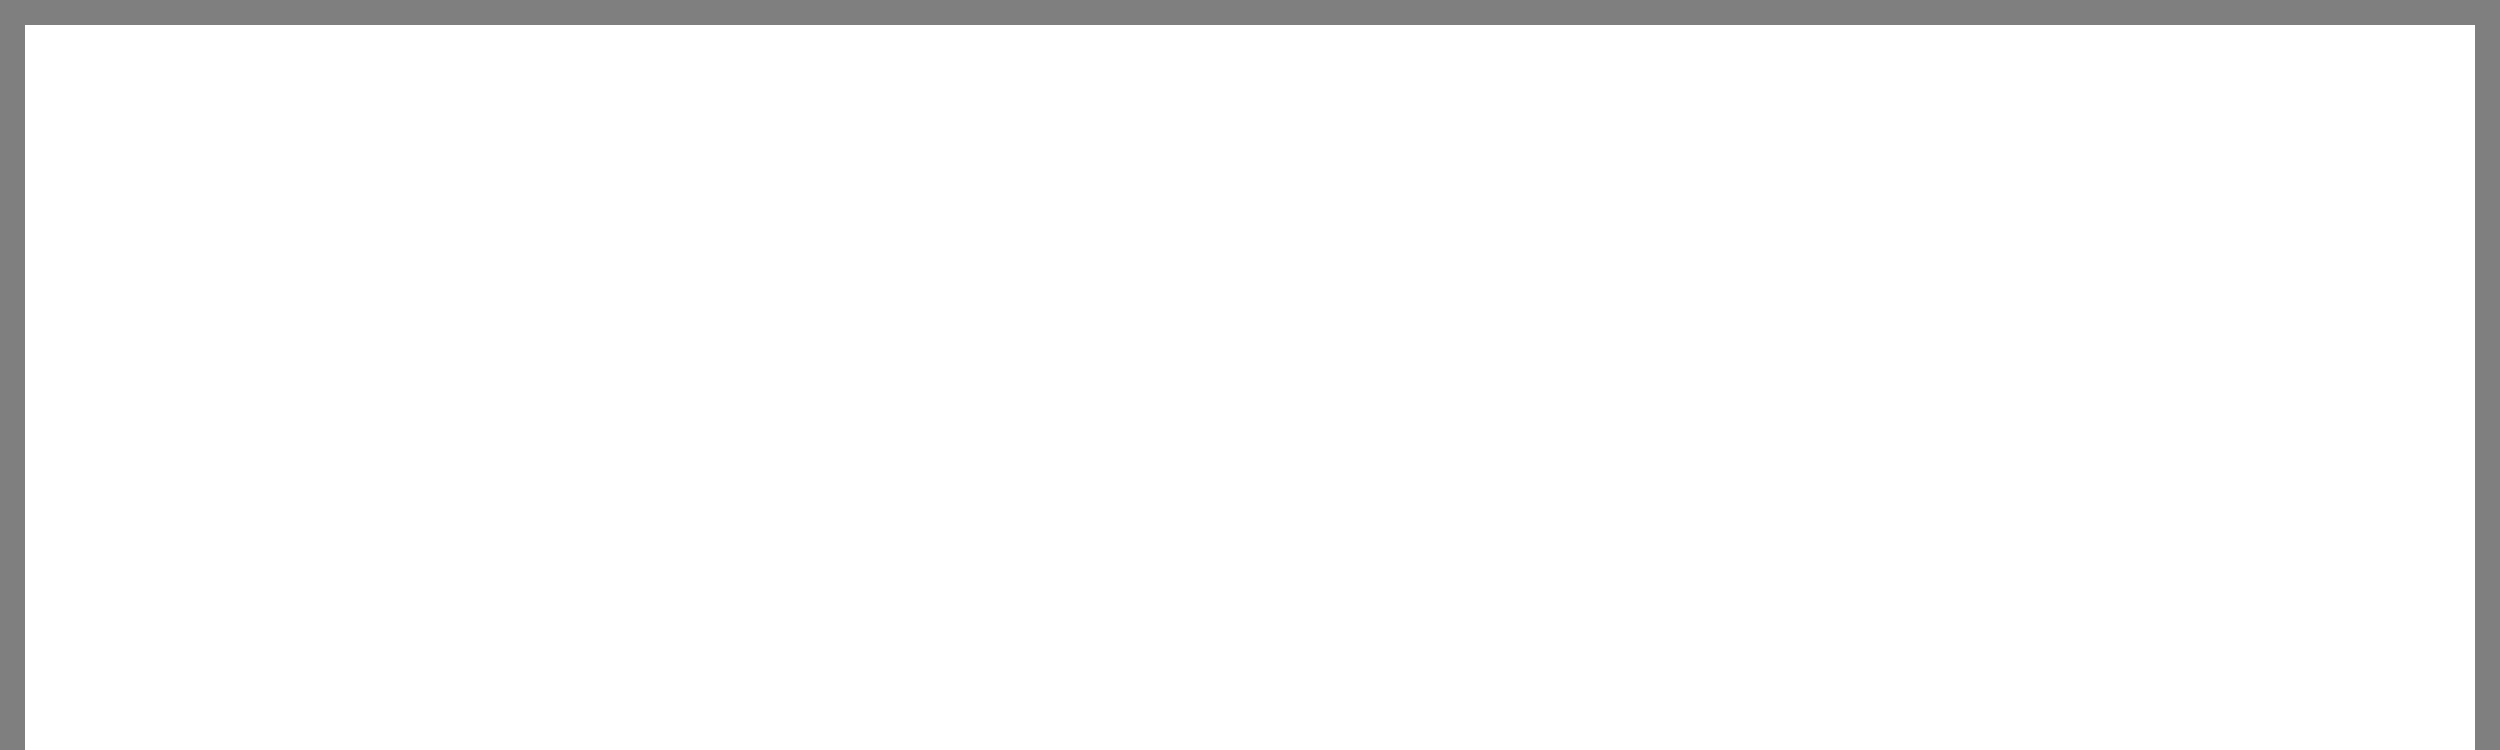
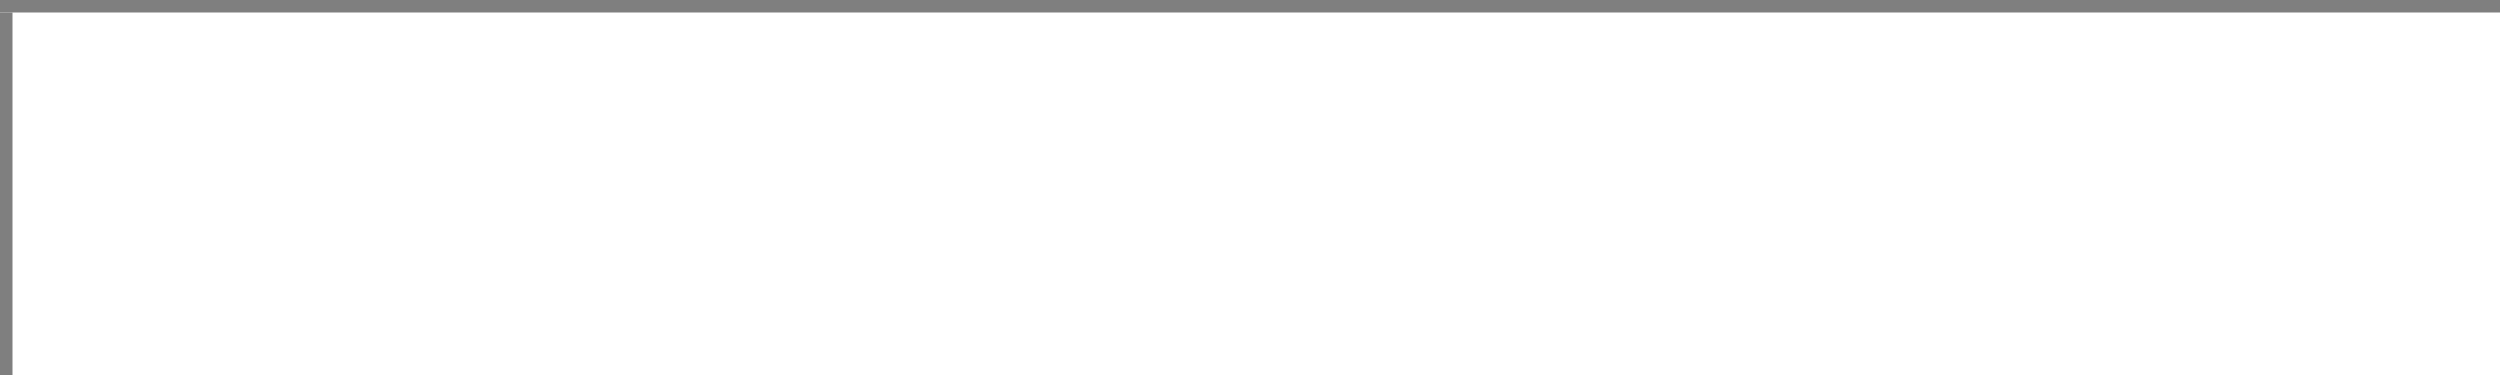
- <svg xmlns="http://www.w3.org/2000/svg" version="1.1" width="100px" height="30px" viewBox="662 150 100 30">
-   <path d="M 1 1  L 99 1  L 99 30  L 1 30  L 1 1  Z " fill-rule="nonzero" fill="rgba(255, 255, 255, 1)" stroke="none" transform="matrix(1 0 0 1 662 150 )" class="fill" />
-   <path d="M 0.5 1  L 0.5 30  " stroke-width="1" stroke-dasharray="0" stroke="rgba(127, 127, 127, 1)" fill="none" transform="matrix(1 0 0 1 662 150 )" class="stroke" />
-   <path d="M 0 0.5  L 100 0.5  " stroke-width="1" stroke-dasharray="0" stroke="rgba(127, 127, 127, 1)" fill="none" transform="matrix(1 0 0 1 662 150 )" class="stroke" />
-   <path d="M 99.5 1  L 99.5 30  " stroke-width="1" stroke-dasharray="0" stroke="rgba(127, 127, 127, 1)" fill="none" transform="matrix(1 0 0 1 662 150 )" class="stroke" />
+ <svg xmlns="http://www.w3.org/2000/svg" version="1.1" width="200px" height="30px" viewBox="462 60 200 30">
+   <path d="M 1 1  L 200 1  L 200 30  L 1 30  L 1 1  Z " fill-rule="nonzero" fill="rgba(255, 255, 255, 1)" stroke="none" transform="matrix(1 0 0 1 462 60 )" class="fill" />
+   <path d="M 0.5 1  L 0.5 30  " stroke-width="1" stroke-dasharray="0" stroke="rgba(127, 127, 127, 1)" fill="none" transform="matrix(1 0 0 1 462 60 )" class="stroke" />
+   <path d="M 0 0.5  L 200 0.5  " stroke-width="1" stroke-dasharray="0" stroke="rgba(127, 127, 127, 1)" fill="none" transform="matrix(1 0 0 1 462 60 )" class="stroke" />
</svg>
